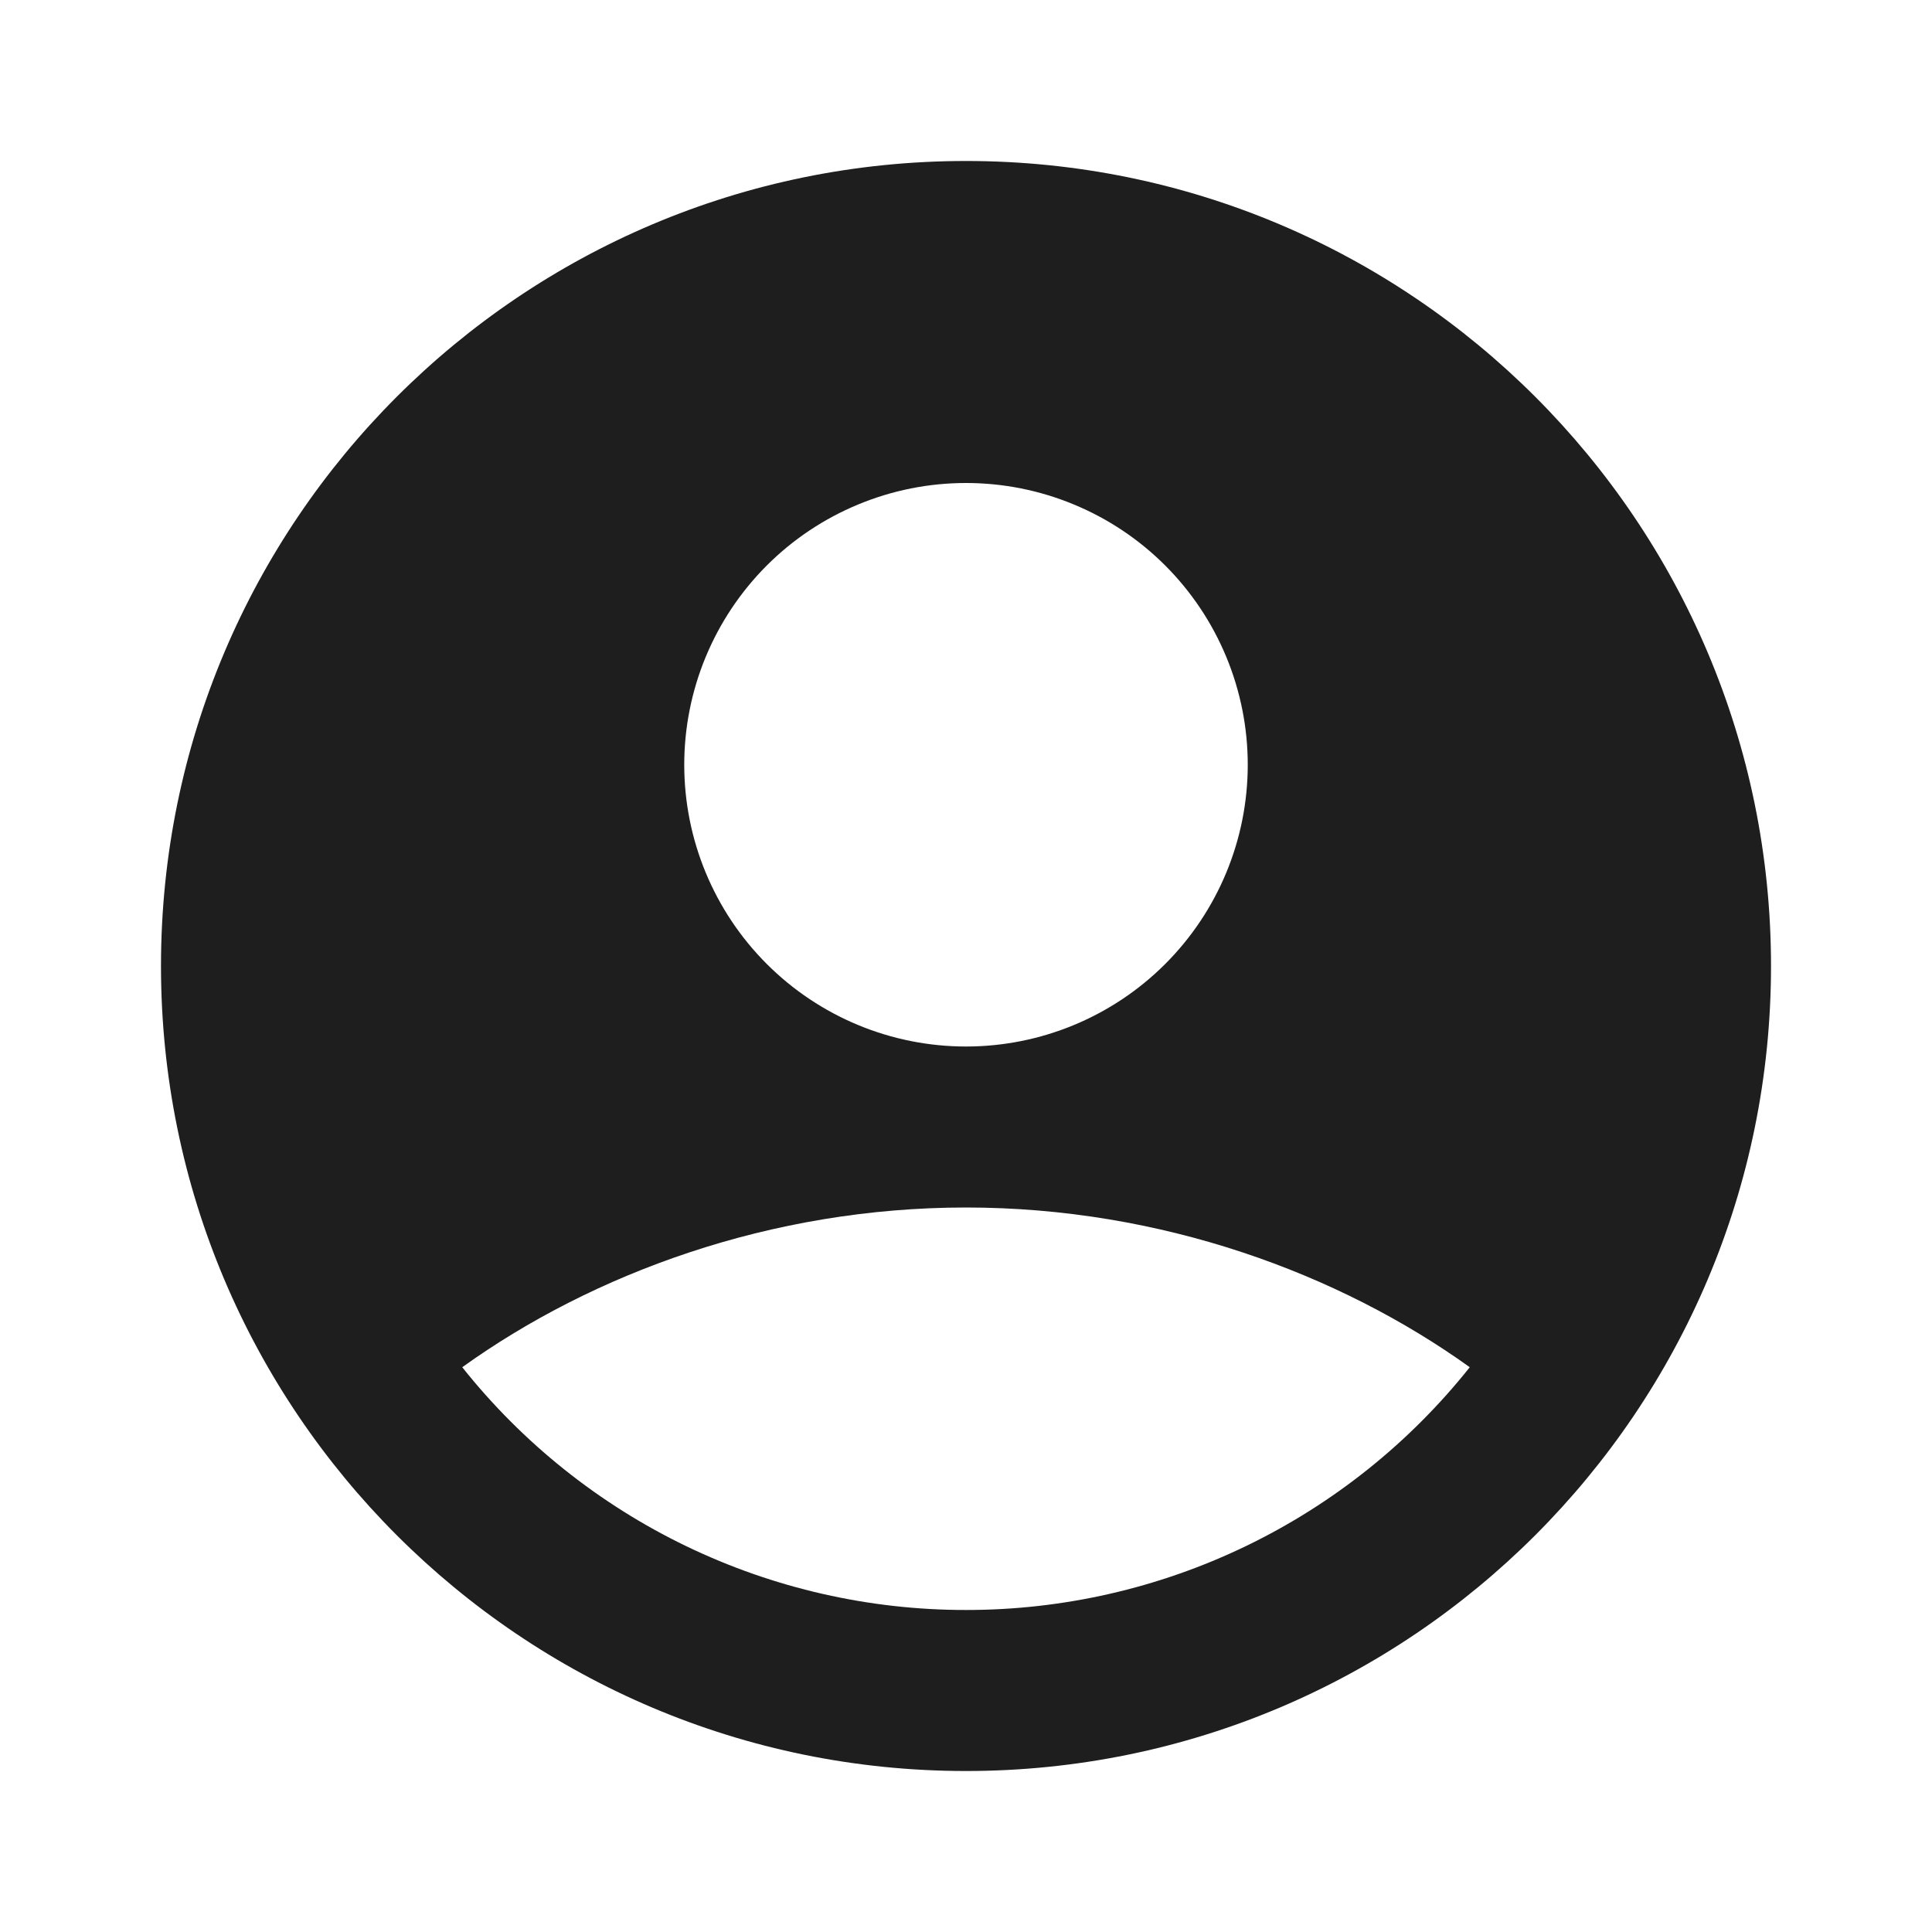
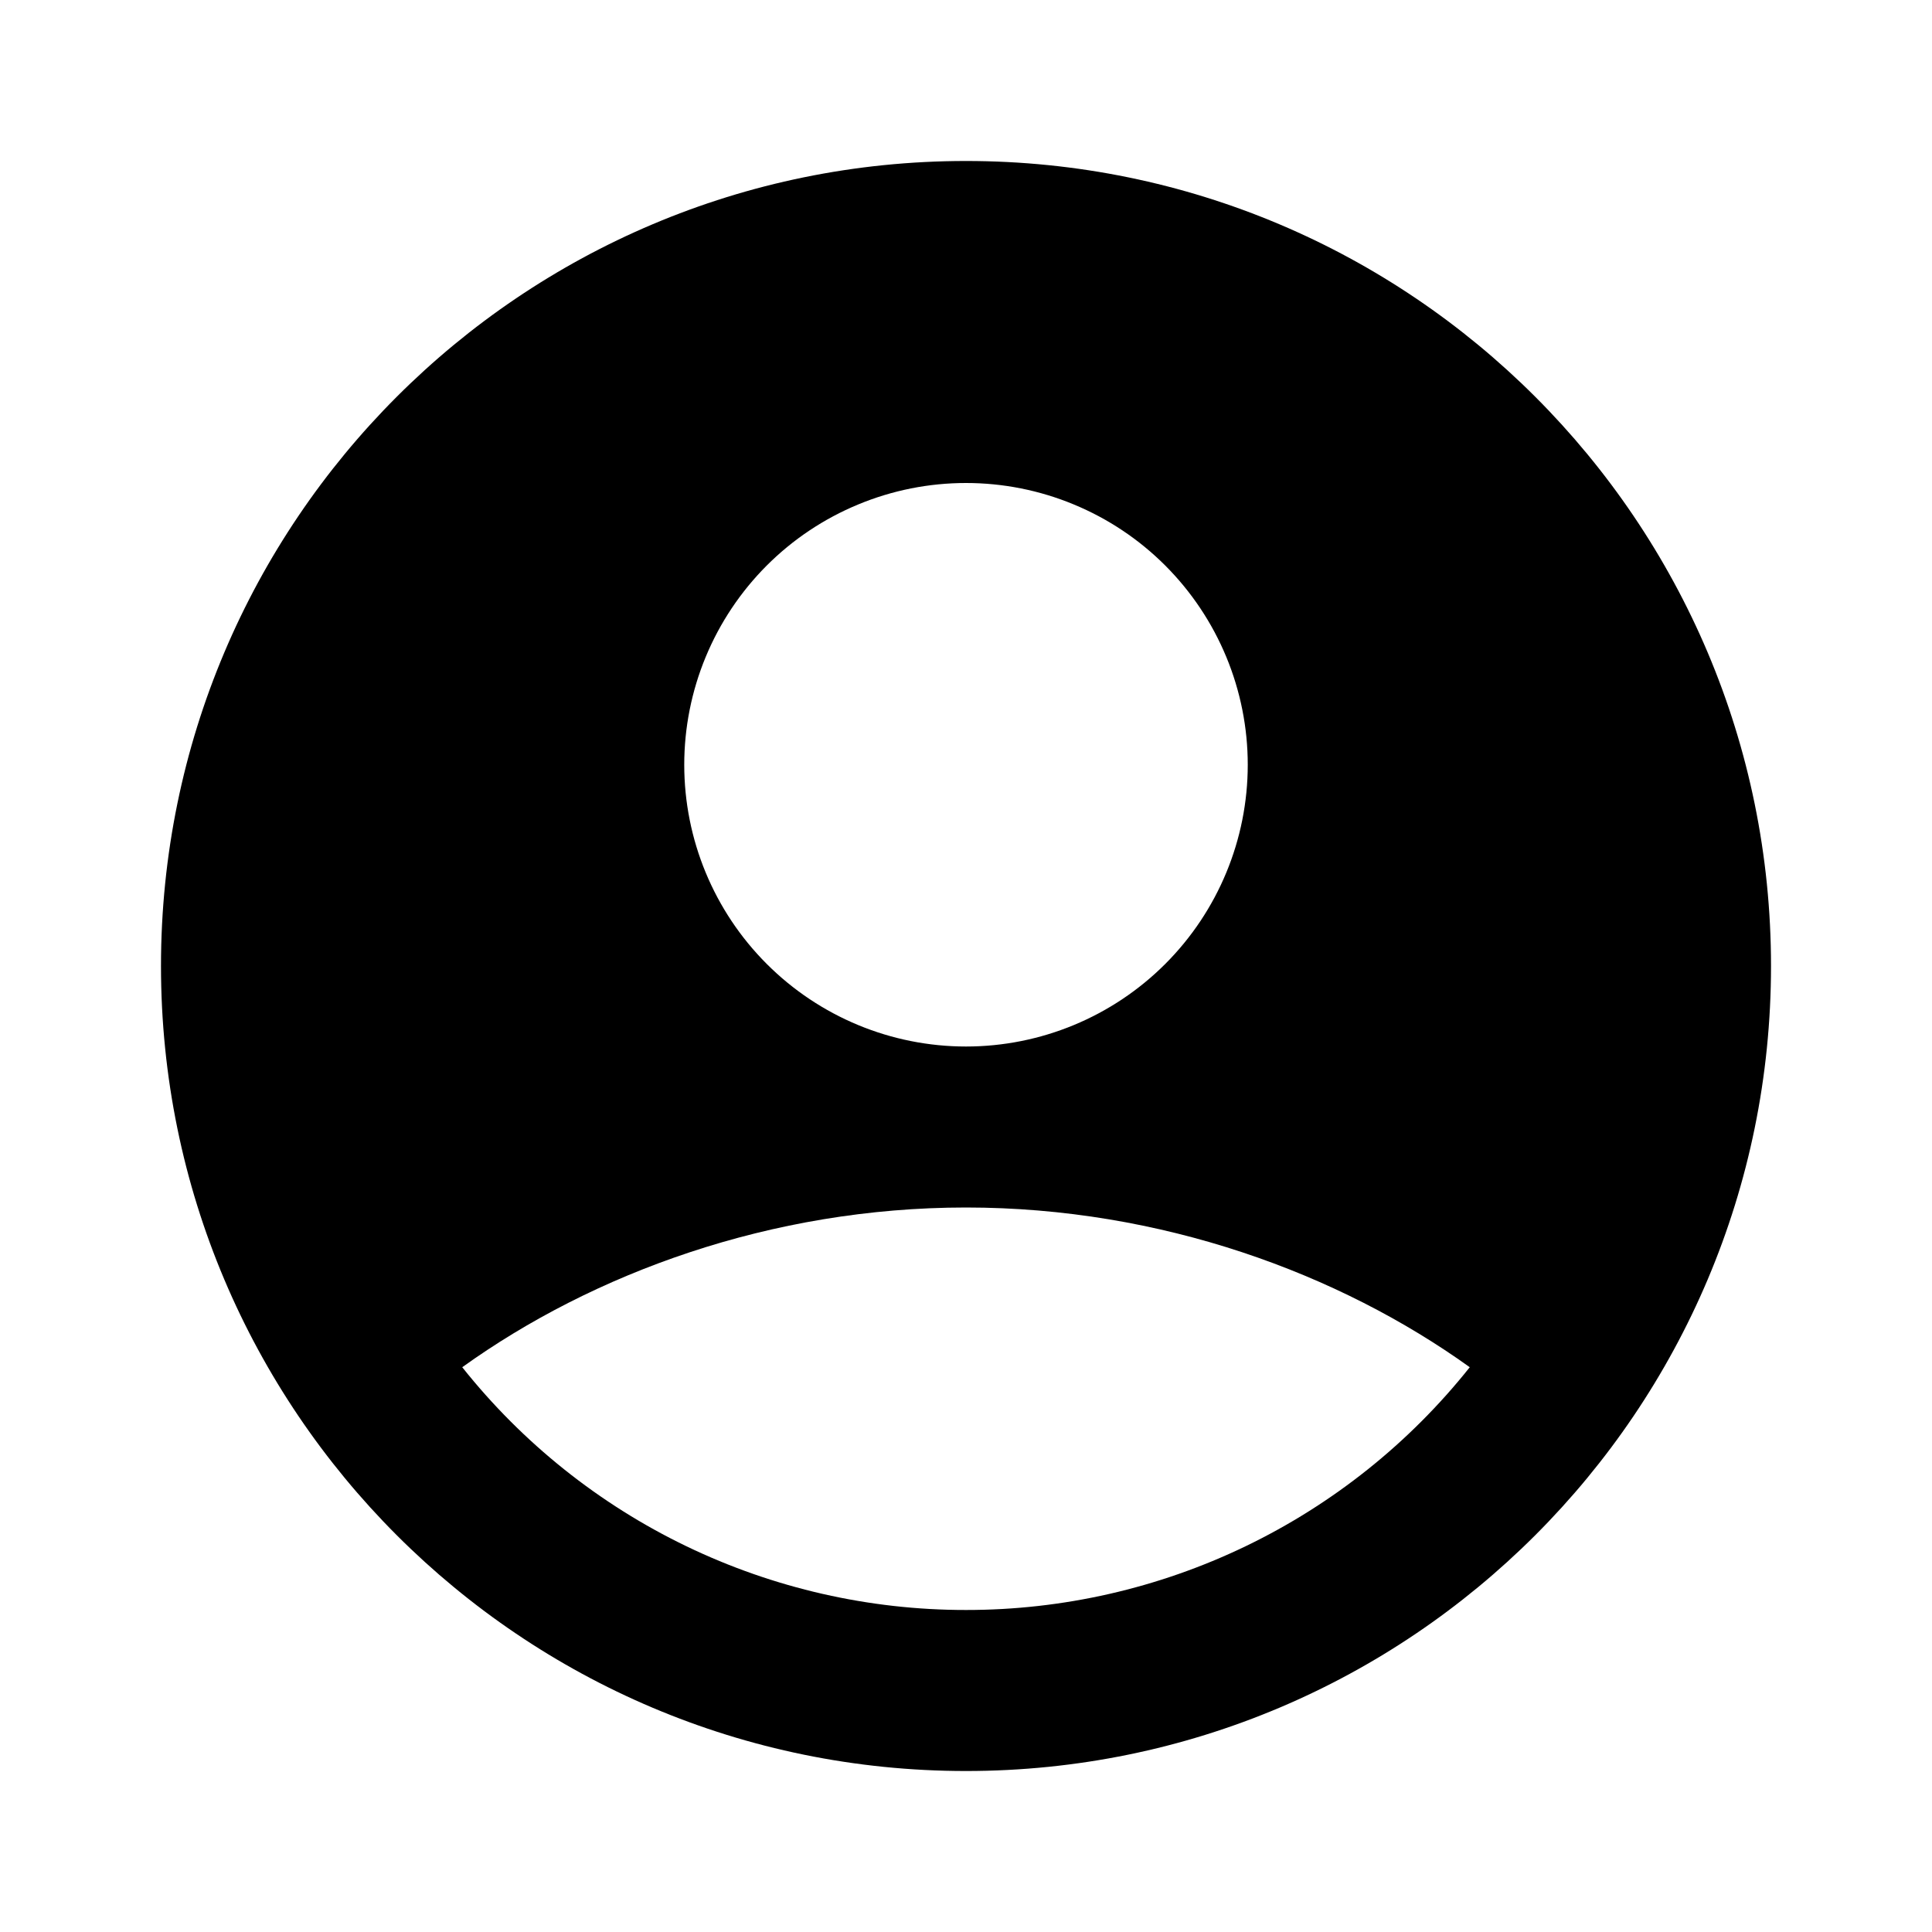
<svg xmlns="http://www.w3.org/2000/svg" width="55" height="55" viewBox="0 0 55 55" fill="none">
-   <path fill-rule="evenodd" clip-rule="evenodd" d="M27.5 4.583C14.843 4.583 4.583 14.843 4.583 27.5C4.583 40.157 14.843 50.417 27.5 50.417C40.157 50.417 50.417 40.157 50.417 27.5C50.417 14.843 40.157 4.583 27.5 4.583ZM19.479 21.771C19.479 20.717 19.687 19.674 20.09 18.701C20.493 17.728 21.084 16.844 21.828 16.099C22.573 15.354 23.457 14.764 24.431 14.361C25.404 13.957 26.447 13.75 27.5 13.75C28.553 13.75 29.596 13.957 30.569 14.361C31.543 14.764 32.427 15.354 33.172 16.099C33.916 16.844 34.507 17.728 34.91 18.701C35.313 19.674 35.521 20.717 35.521 21.771C35.521 23.898 34.676 25.938 33.172 27.442C31.667 28.947 29.627 29.792 27.5 29.792C25.373 29.792 23.333 28.947 21.828 27.442C20.324 25.938 19.479 23.898 19.479 21.771ZM41.841 38.922C40.125 41.079 37.944 42.821 35.461 44.018C32.978 45.214 30.256 45.835 27.5 45.833C24.744 45.835 22.022 45.214 19.539 44.018C17.056 42.821 14.875 41.079 13.159 38.922C16.873 36.256 21.943 34.375 27.5 34.375C33.057 34.375 38.127 36.256 41.841 38.922Z" fill="#1E1E1E" />
+   <path fill-rule="evenodd" clip-rule="evenodd" d="M27.5 4.583C14.843 4.583 4.583 14.843 4.583 27.5C4.583 40.157 14.843 50.417 27.5 50.417C40.157 50.417 50.417 40.157 50.417 27.5C50.417 14.843 40.157 4.583 27.5 4.583ZM19.479 21.771C19.479 20.717 19.687 19.674 20.09 18.701C20.493 17.728 21.084 16.844 21.828 16.099C22.573 15.354 23.457 14.764 24.431 14.361C25.404 13.957 26.447 13.75 27.5 13.75C28.553 13.75 29.596 13.957 30.569 14.361C31.543 14.764 32.427 15.354 33.172 16.099C33.916 16.844 34.507 17.728 34.91 18.701C35.313 19.674 35.521 20.717 35.521 21.771C35.521 23.898 34.676 25.938 33.172 27.442C31.667 28.947 29.627 29.792 27.5 29.792C25.373 29.792 23.333 28.947 21.828 27.442C20.324 25.938 19.479 23.898 19.479 21.771ZM41.841 38.922C40.125 41.079 37.944 42.821 35.461 44.018C32.978 45.214 30.256 45.835 27.5 45.833C24.744 45.835 22.022 45.214 19.539 44.018C17.056 42.821 14.875 41.079 13.159 38.922C16.873 36.256 21.943 34.375 27.5 34.375C33.057 34.375 38.127 36.256 41.841 38.922Z" fill="currentColor" />
</svg>
